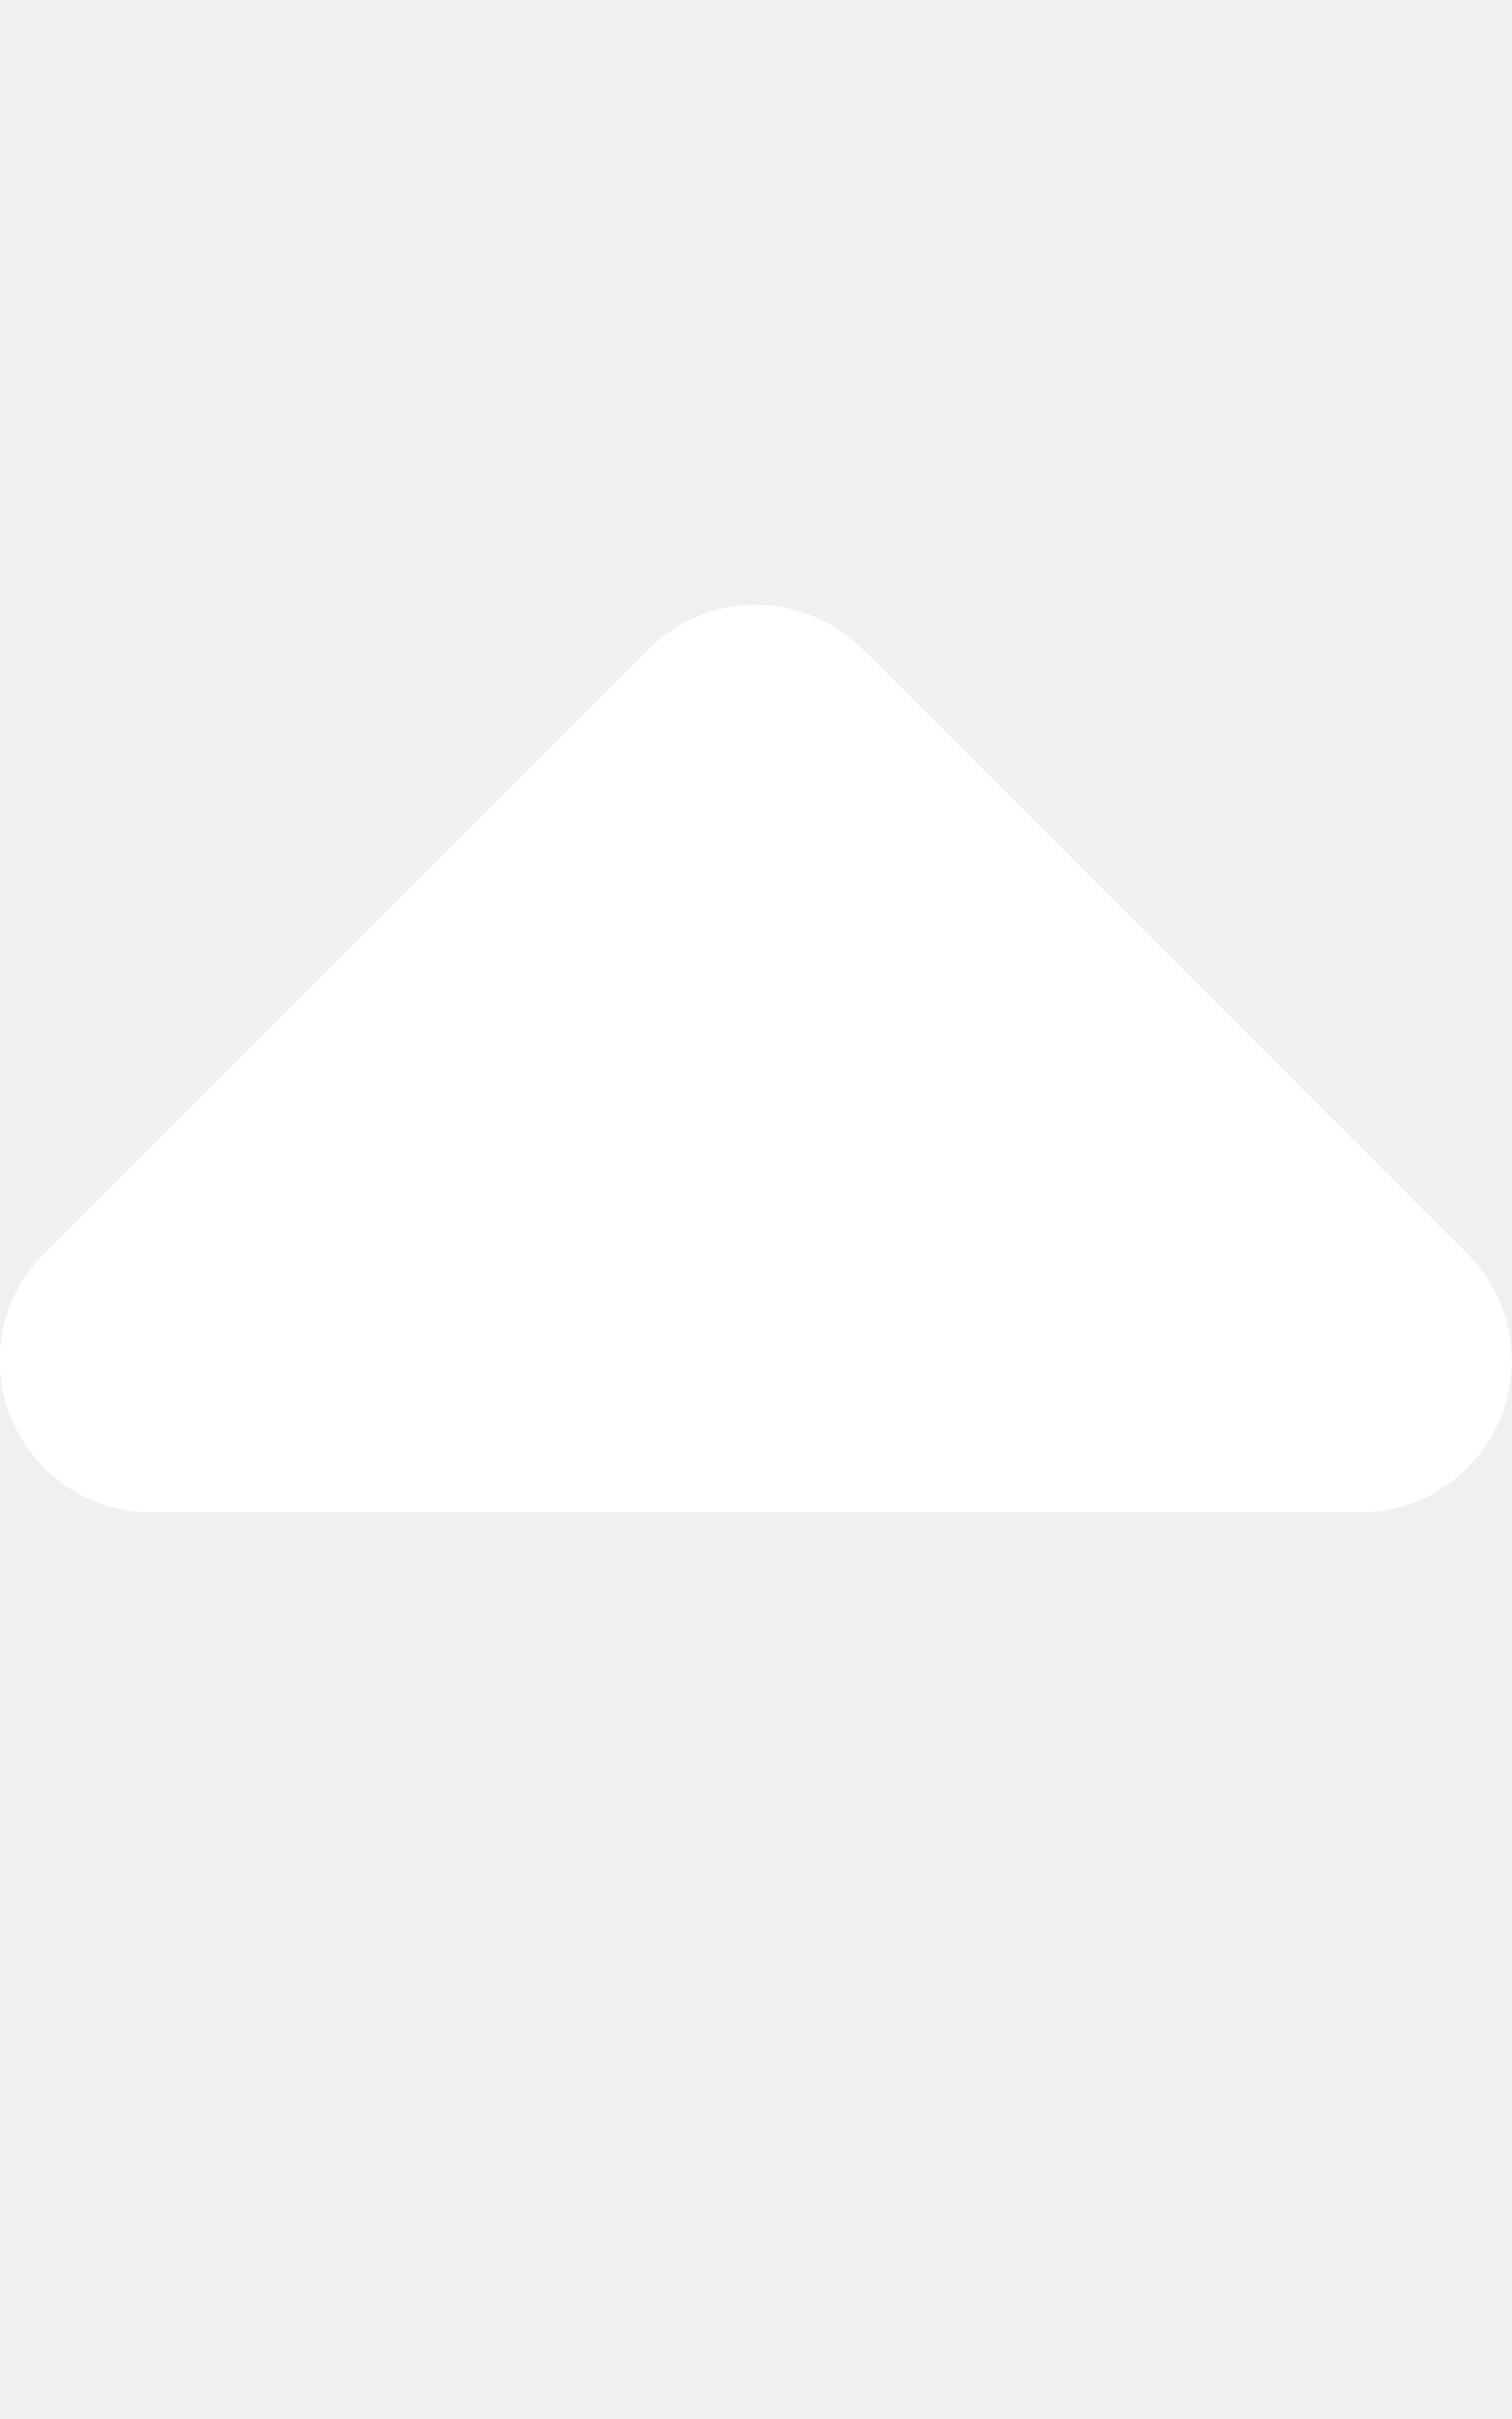
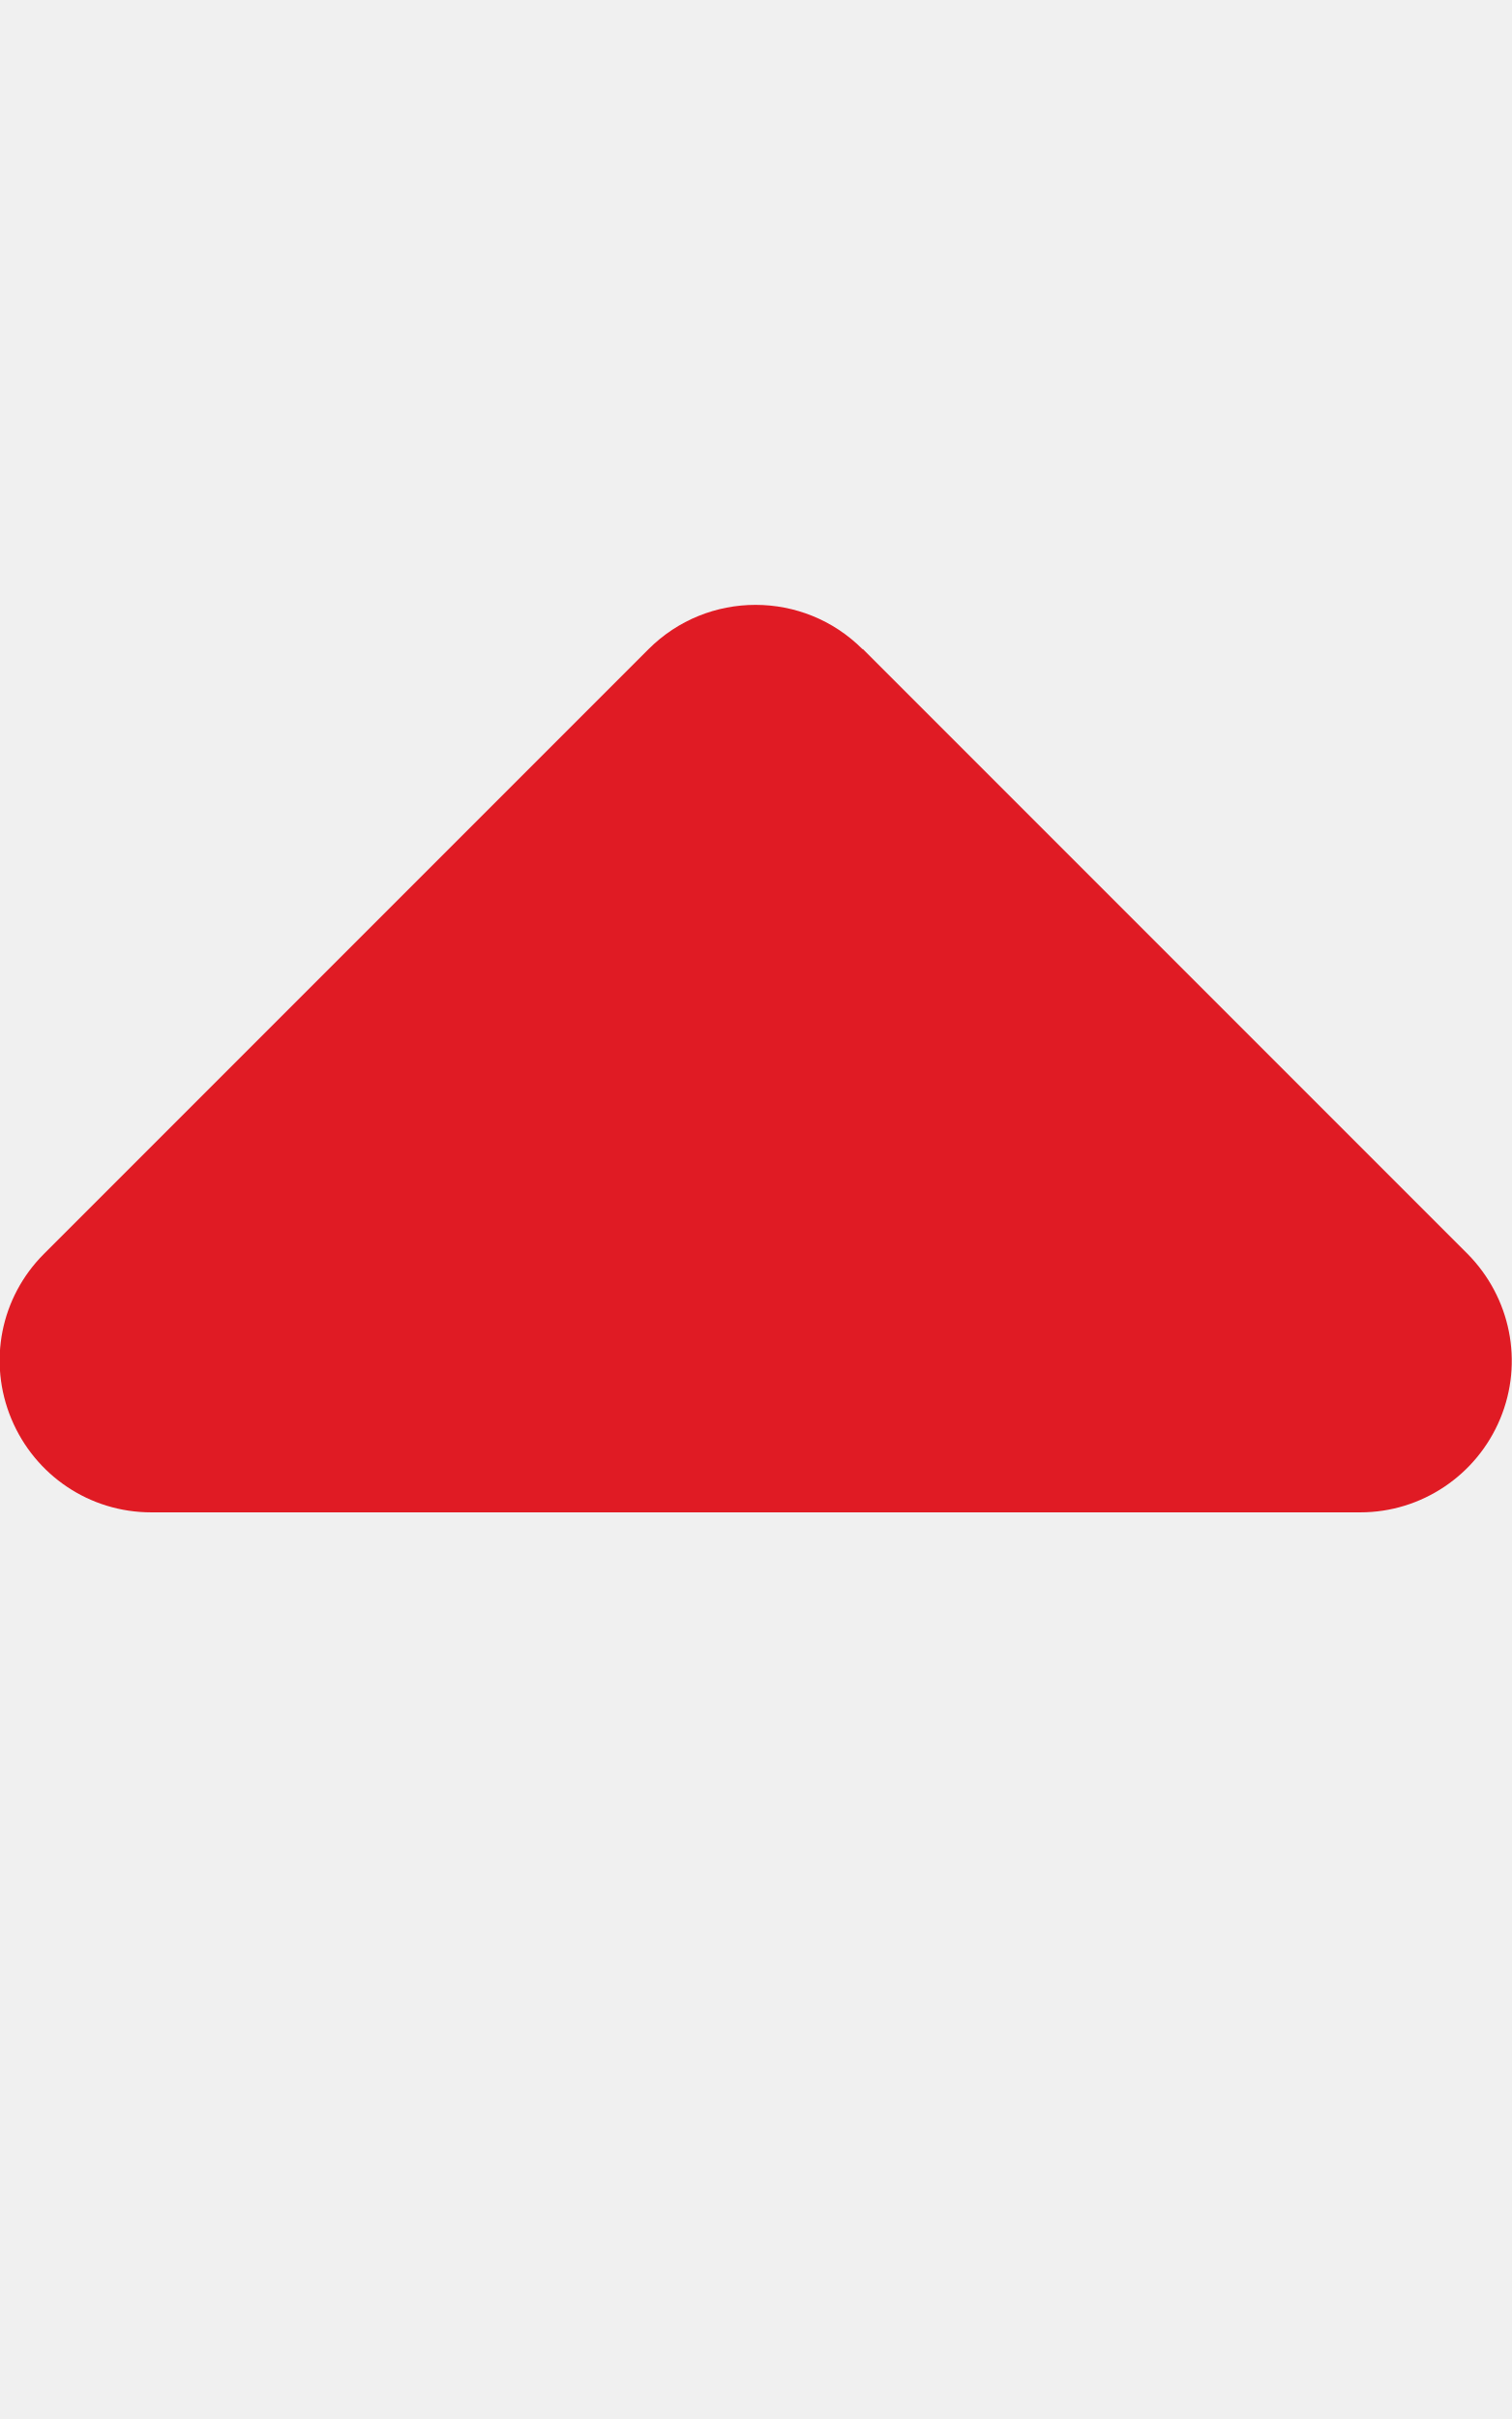
<svg xmlns="http://www.w3.org/2000/svg" viewBox="0 0 320 512">
-   <path fill="#ffffff" d="M182.6 137.4c-12.5-12.5-32.8-12.5-45.3 0l-128 128c-9.2 9.2-11.9 22.9-6.9 34.9s16.6 19.8 29.6 19.8H288c12.9 0 24.6-7.8 29.6-19.8s2.2-25.7-6.9-34.9l-128-128z" />
+   <path fill="#e01b24" d="M182.6 137.4c-12.5-12.5-32.8-12.5-45.3 0l-128 128c-9.2 9.2-11.9 22.9-6.9 34.9s16.6 19.8 29.6 19.8H288c12.9 0 24.6-7.8 29.6-19.8s2.2-25.7-6.9-34.9l-128-128z" />
</svg>
